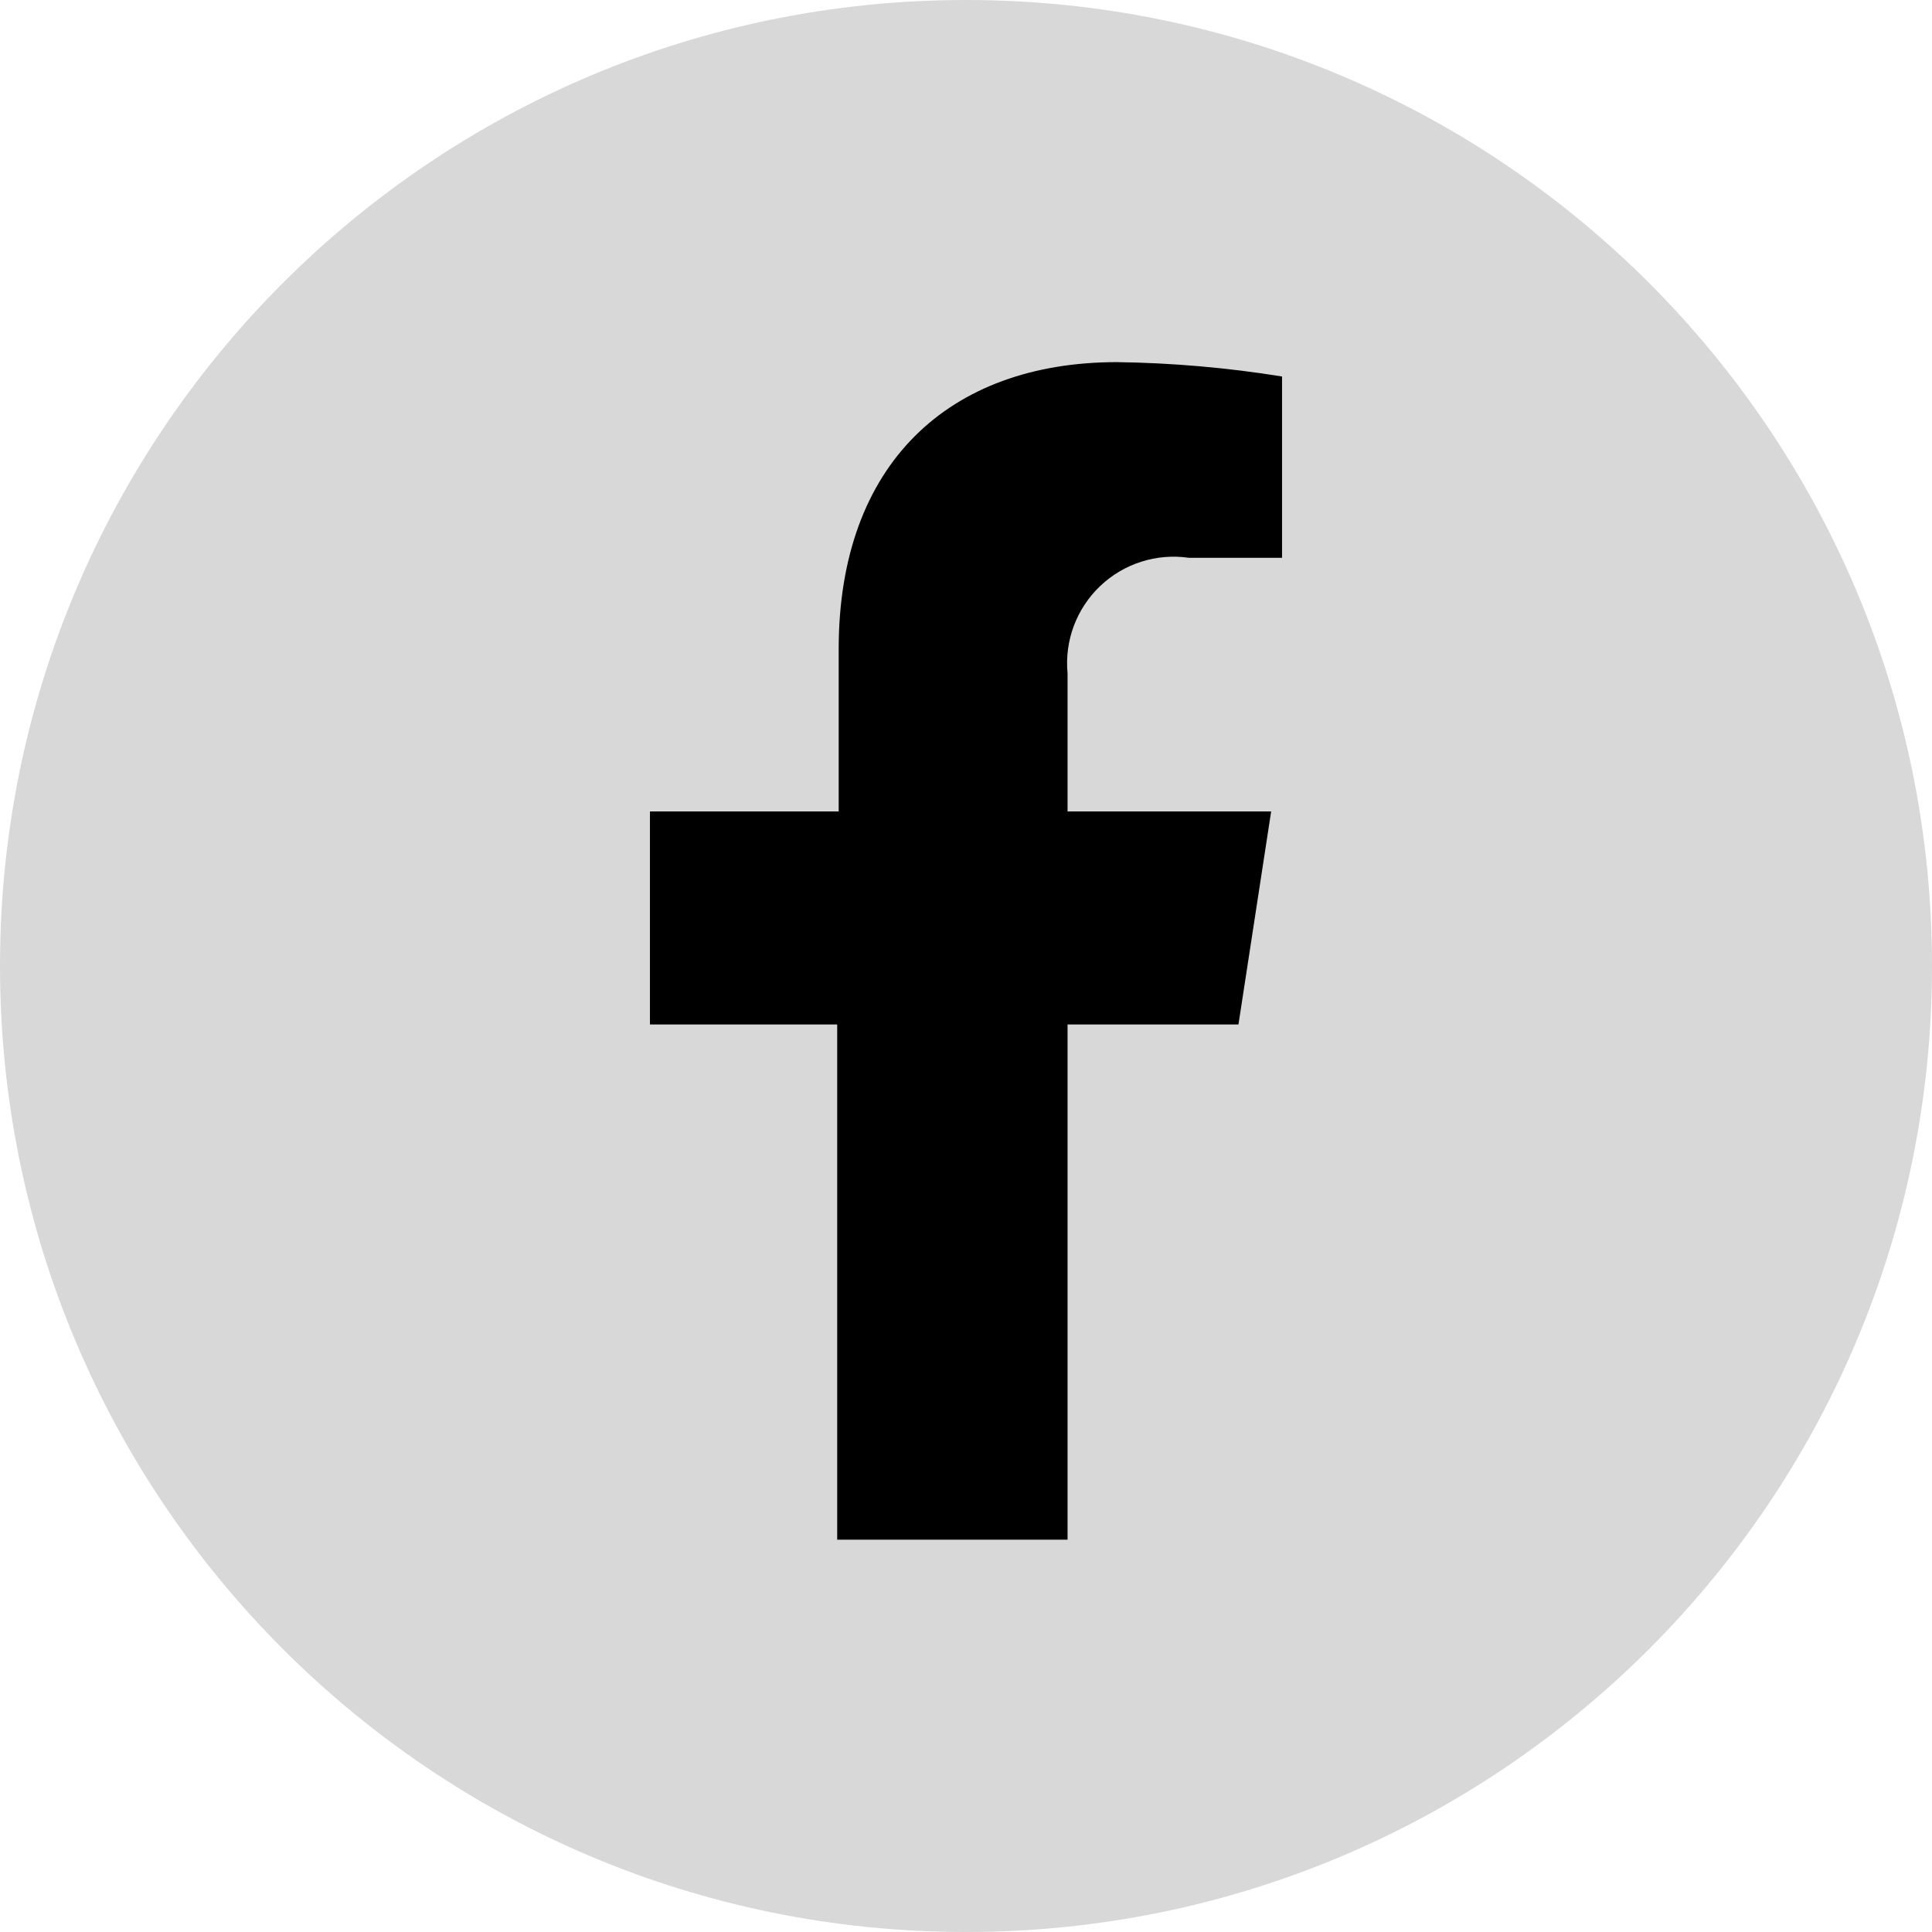
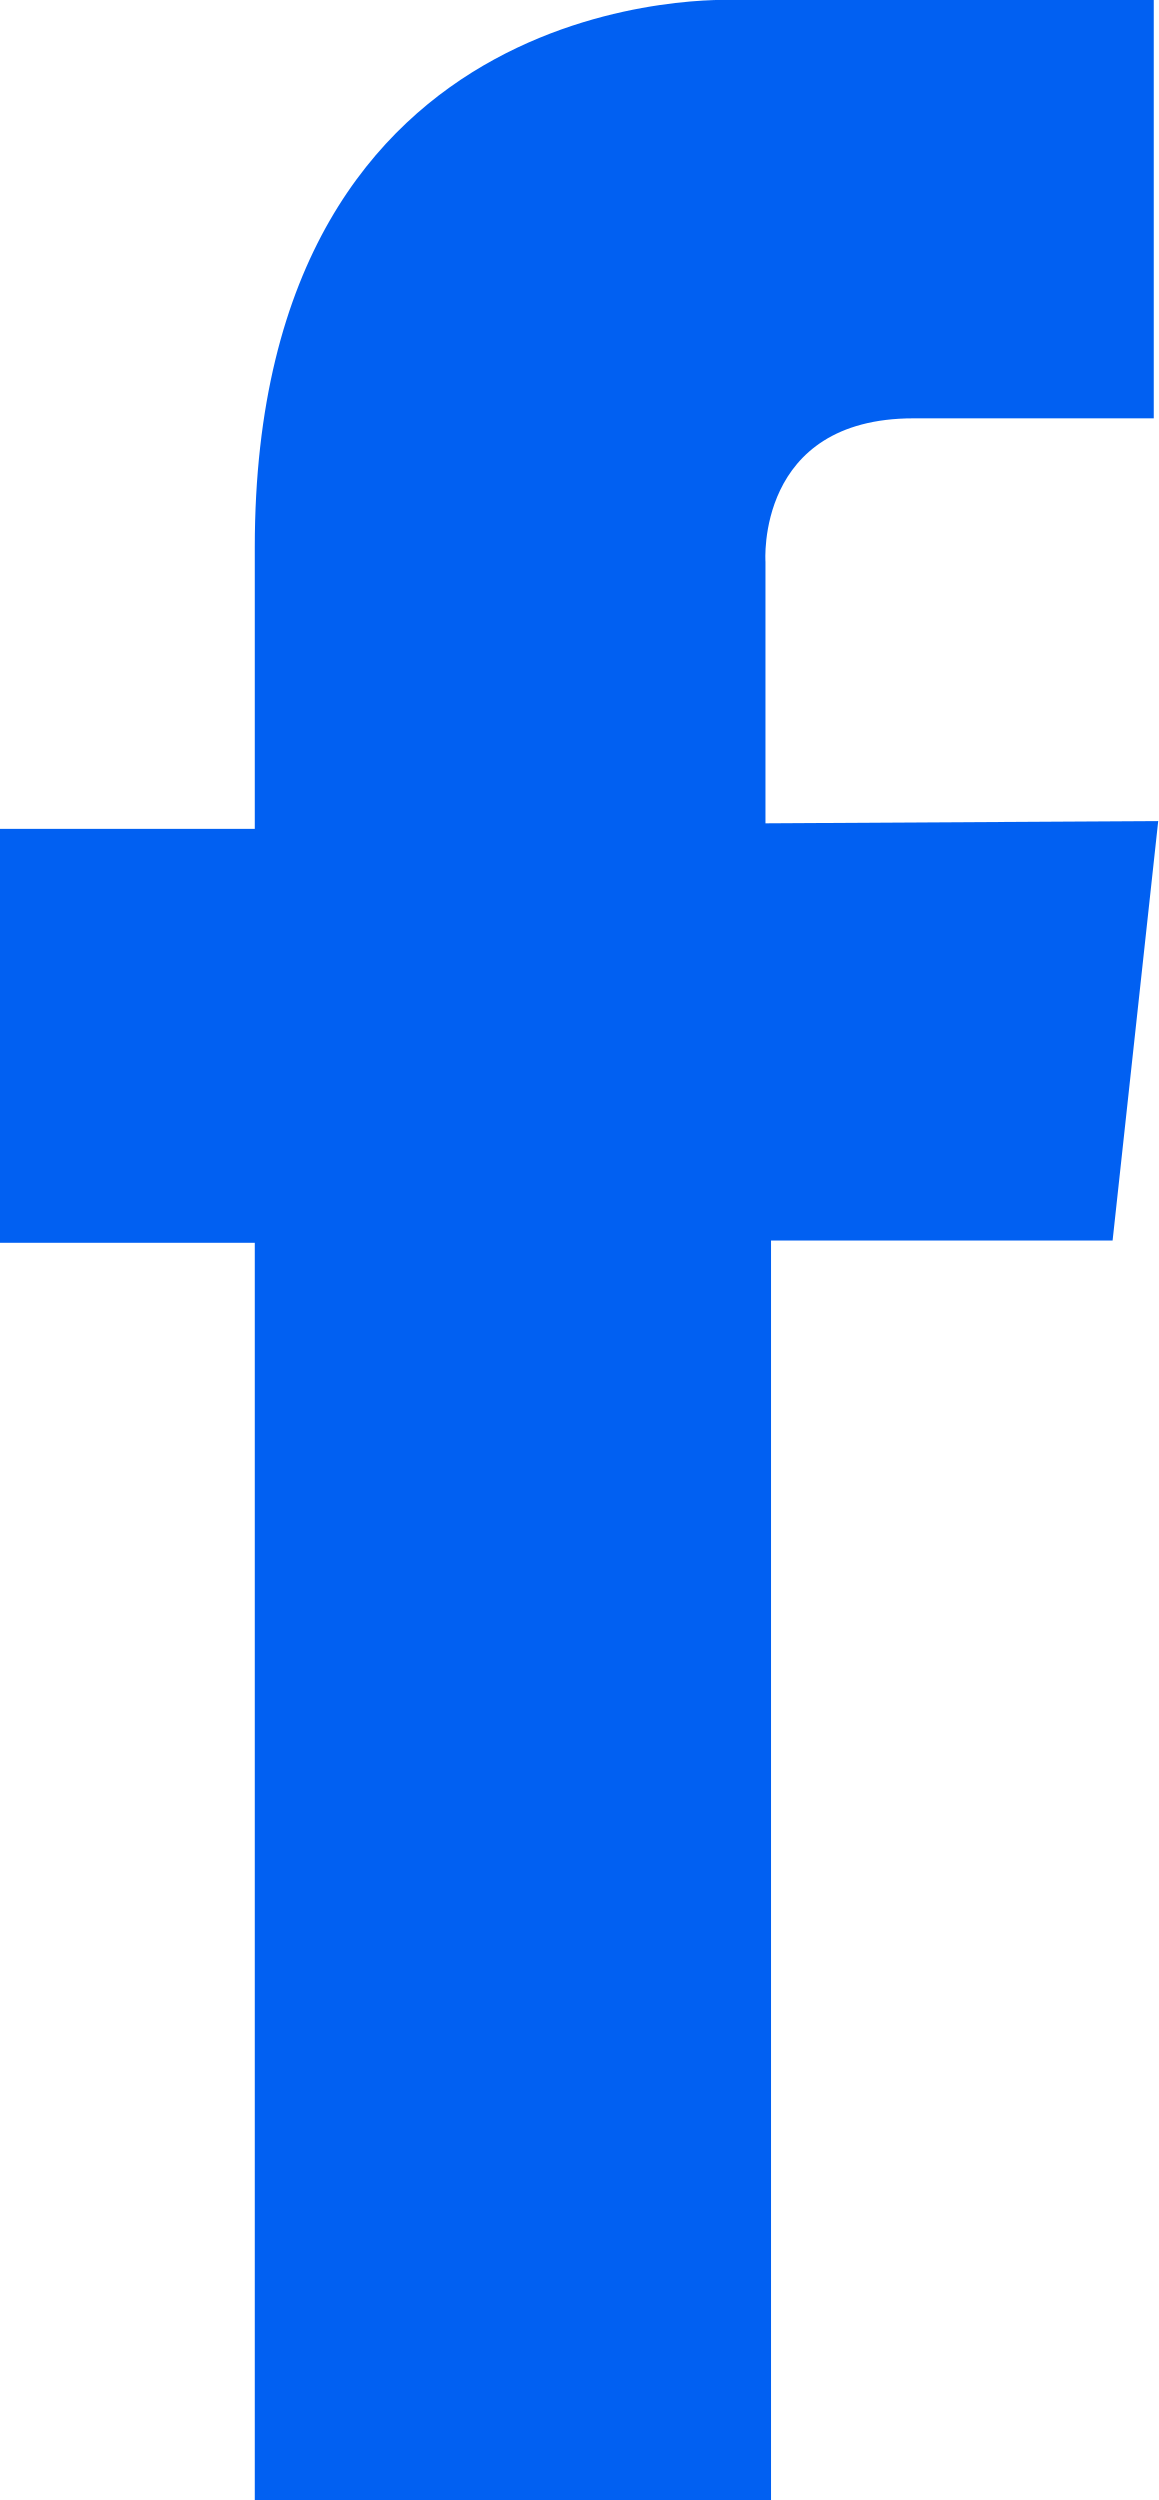
- <svg xmlns="http://www.w3.org/2000/svg" viewBox="0 0 39 39">
+ <svg xmlns="http://www.w3.org/2000/svg" id="Layer_2" viewBox="0 0 10.41 22.47">
  <defs>
-     <style>.cls-1{fill:#d8d8d8;}</style>
+     <style>.cls-1{fill:#0160f2;stroke-width:0px;}</style>
  </defs>
-   <g id="Layer_2" data-name="Layer 2">
-     <g id="Layer_1-2" data-name="Layer 1">
-       <g id="Page-1">
-         <g id="Group-4-Copy">
-           <circle id="Oval-Copy" class="cls-1" cx="19.5" cy="19.5" r="19.5" />
-           <path id="Path" d="M25,20.68l.66-4.3H21.55V13.59A2.15,2.15,0,0,1,24,11.26h1.88V7.6a22.87,22.87,0,0,0-3.33-.29c-3.4,0-5.62,2.06-5.62,5.79v3.28H13.12v4.3H16.9v10.4h4.65V20.68Z" />
-         </g>
-       </g>
-     </g>
+   <g id="Layer_1-2">
+     <path class="cls-1" d="m6.88,7.4v-2.35s-.09-1.29,1.33-1.29h2.16V0h-3.77S2.29-.22,2.29,4.92v2.53H0v3.72h2.29v11.3h4.64v-11.32h3.07l.41-3.77-3.53.02Z" />
  </g>
</svg>
